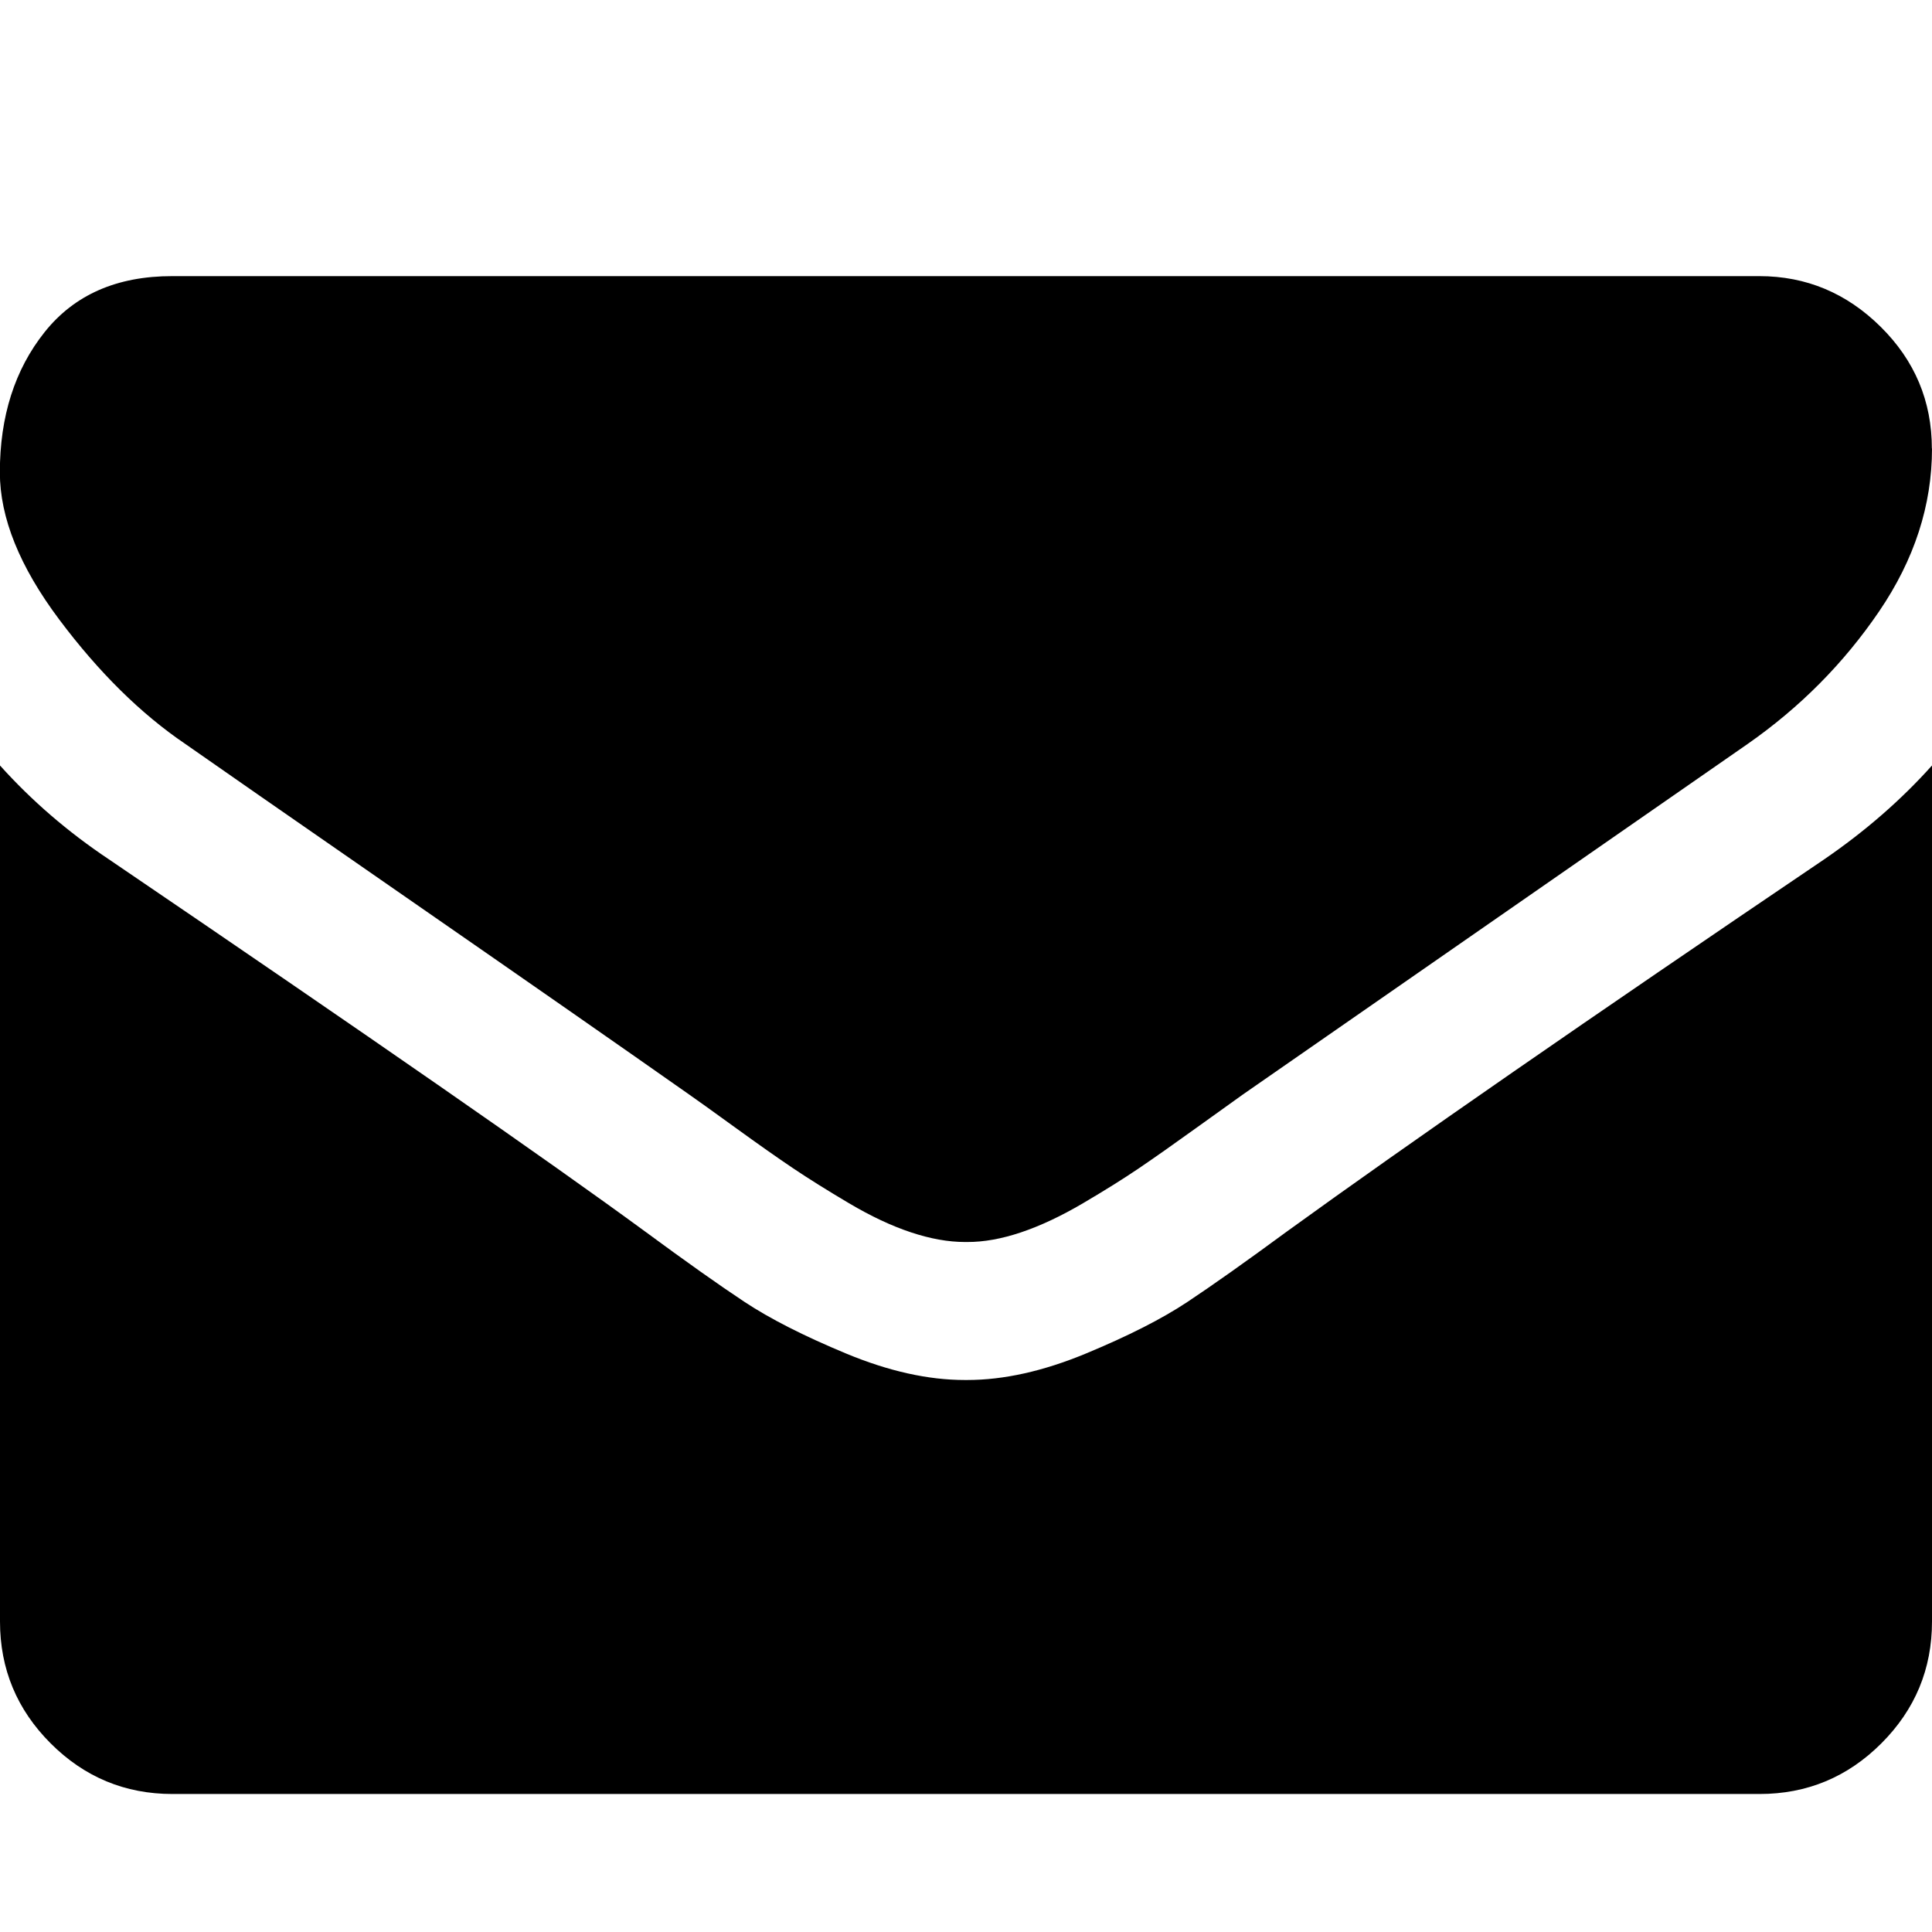
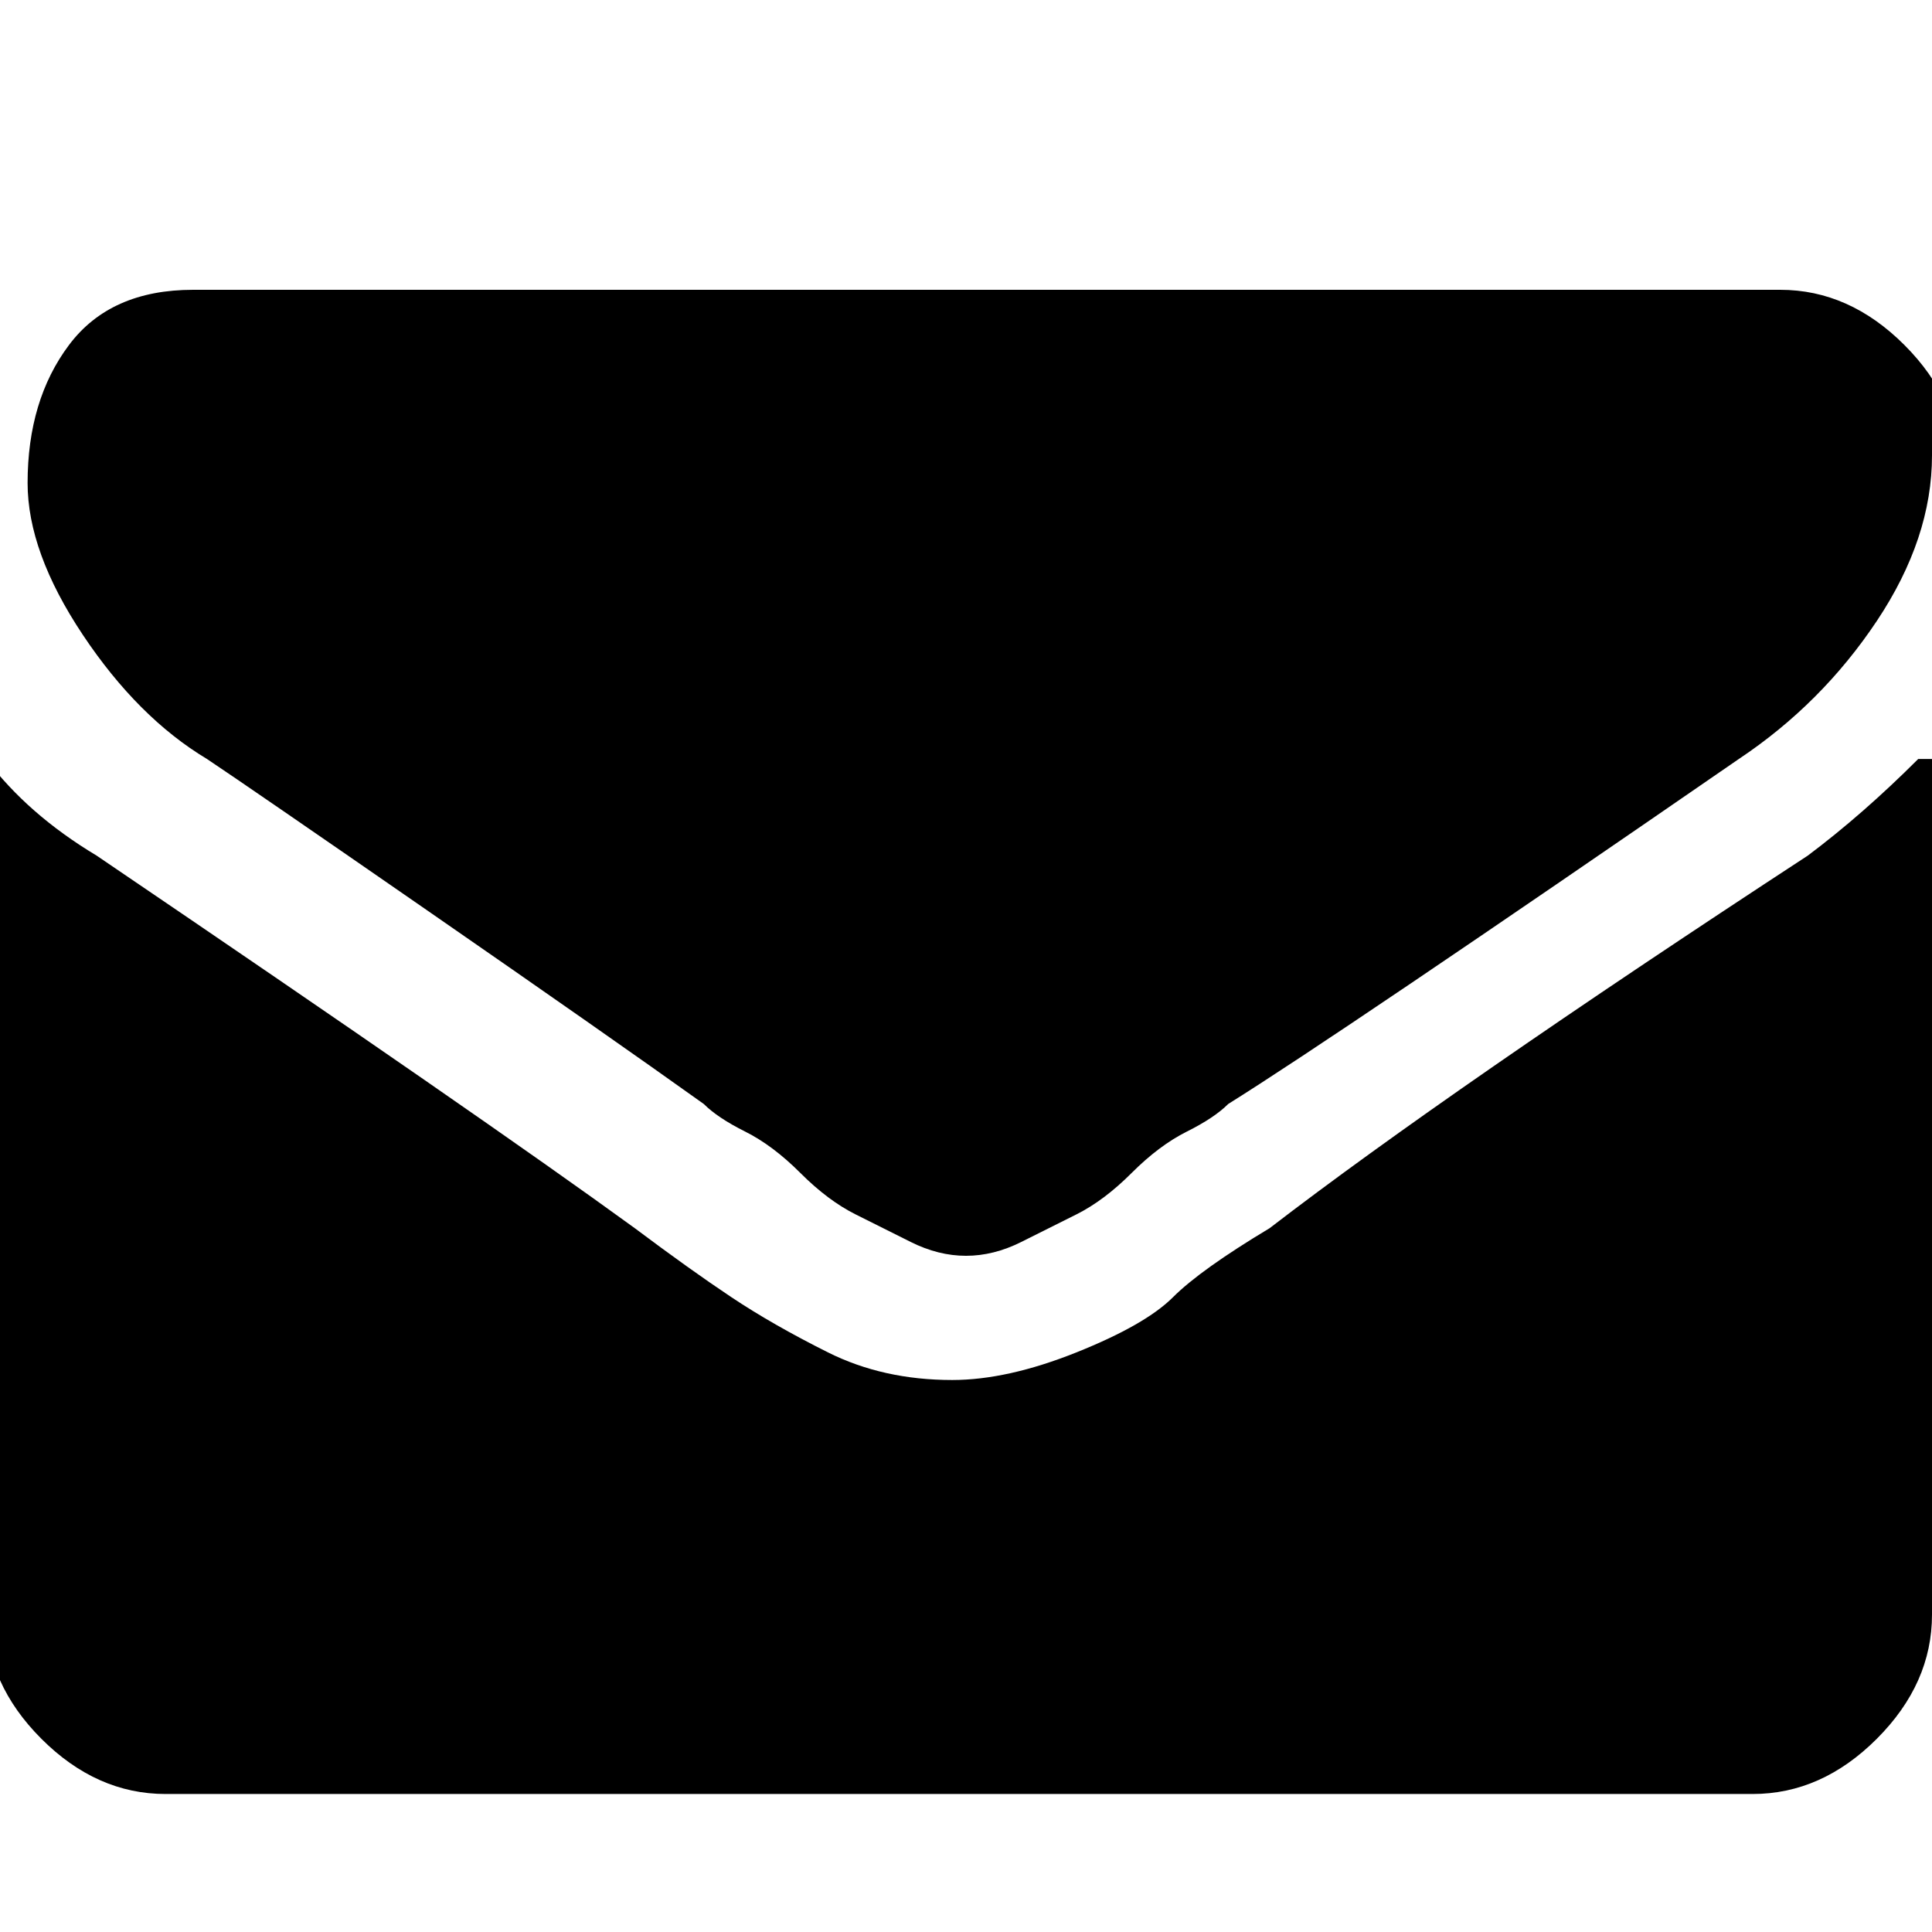
- <svg xmlns="http://www.w3.org/2000/svg" version="1.1" width="14" height="14" viewBox="0 0 14 14">
-   <path d="M14 5.547v6.203q0 0.516-0.367 0.883t-0.883 0.367h-11.5q-0.516 0-0.883-0.367t-0.367-0.883v-6.203q0.344 0.383 0.789 0.68 2.828 1.922 3.883 2.695 0.445 0.328 0.723 0.512t0.738 0.375 0.859 0.191h0.016q0.398 0 0.859-0.191t0.738-0.375 0.723-0.512q1.328-0.961 3.891-2.695 0.445-0.305 0.781-0.68zM14 3.25q0 0.617-0.383 1.18t-0.953 0.961q-2.937 2.039-3.656 2.539-0.078 0.055-0.332 0.238t-0.422 0.297-0.406 0.254-0.449 0.211-0.391 0.070h-0.016q-0.18 0-0.391-0.070t-0.449-0.211-0.406-0.254-0.422-0.297-0.332-0.238q-0.711-0.5-2.047-1.426t-1.602-1.113q-0.484-0.328-0.914-0.902t-0.43-1.066q0-0.609 0.324-1.016t0.926-0.406h11.5q0.508 0 0.879 0.367t0.371 0.883z" />
+ <svg xmlns="http://www.w3.org/2000/svg" width="14" height="14" viewBox="0 0 14 14">
+   <path d="M14 5.5v6.2q0 0.5-0.4 0.9t-0.9 0.4h-11.5q-0.5 0-0.9-0.4t-0.4-0.9v-6.2q0.3 0.4 0.8 0.7 2.8 1.9 3.9 2.7 0.4 0.3 0.7 0.5t0.7 0.4 0.9 0.2h0q0.4 0 0.9-0.2t0.7-0.4 0.7-0.5q1.3-1 3.9-2.7 0.4-0.3 0.8-0.7zM14 3.3q0 0.6-0.4 1.2t-1 1q-2.9 2-3.7 2.5-0.1 0.1-0.3 0.2t-0.4 0.3-0.4 0.3-0.4 0.2-0.4 0.1h0q-0.2 0-0.4-0.1t-0.4-0.2-0.4-0.3-0.4-0.3-0.3-0.2q-0.7-0.5-2-1.4t-1.6-1.1q-0.5-0.3-0.9-0.9t-0.4-1.1q0-0.6 0.3-1t0.9-0.4h11.5q0.5 0 0.9 0.4t0.4 0.9z" />
</svg>
